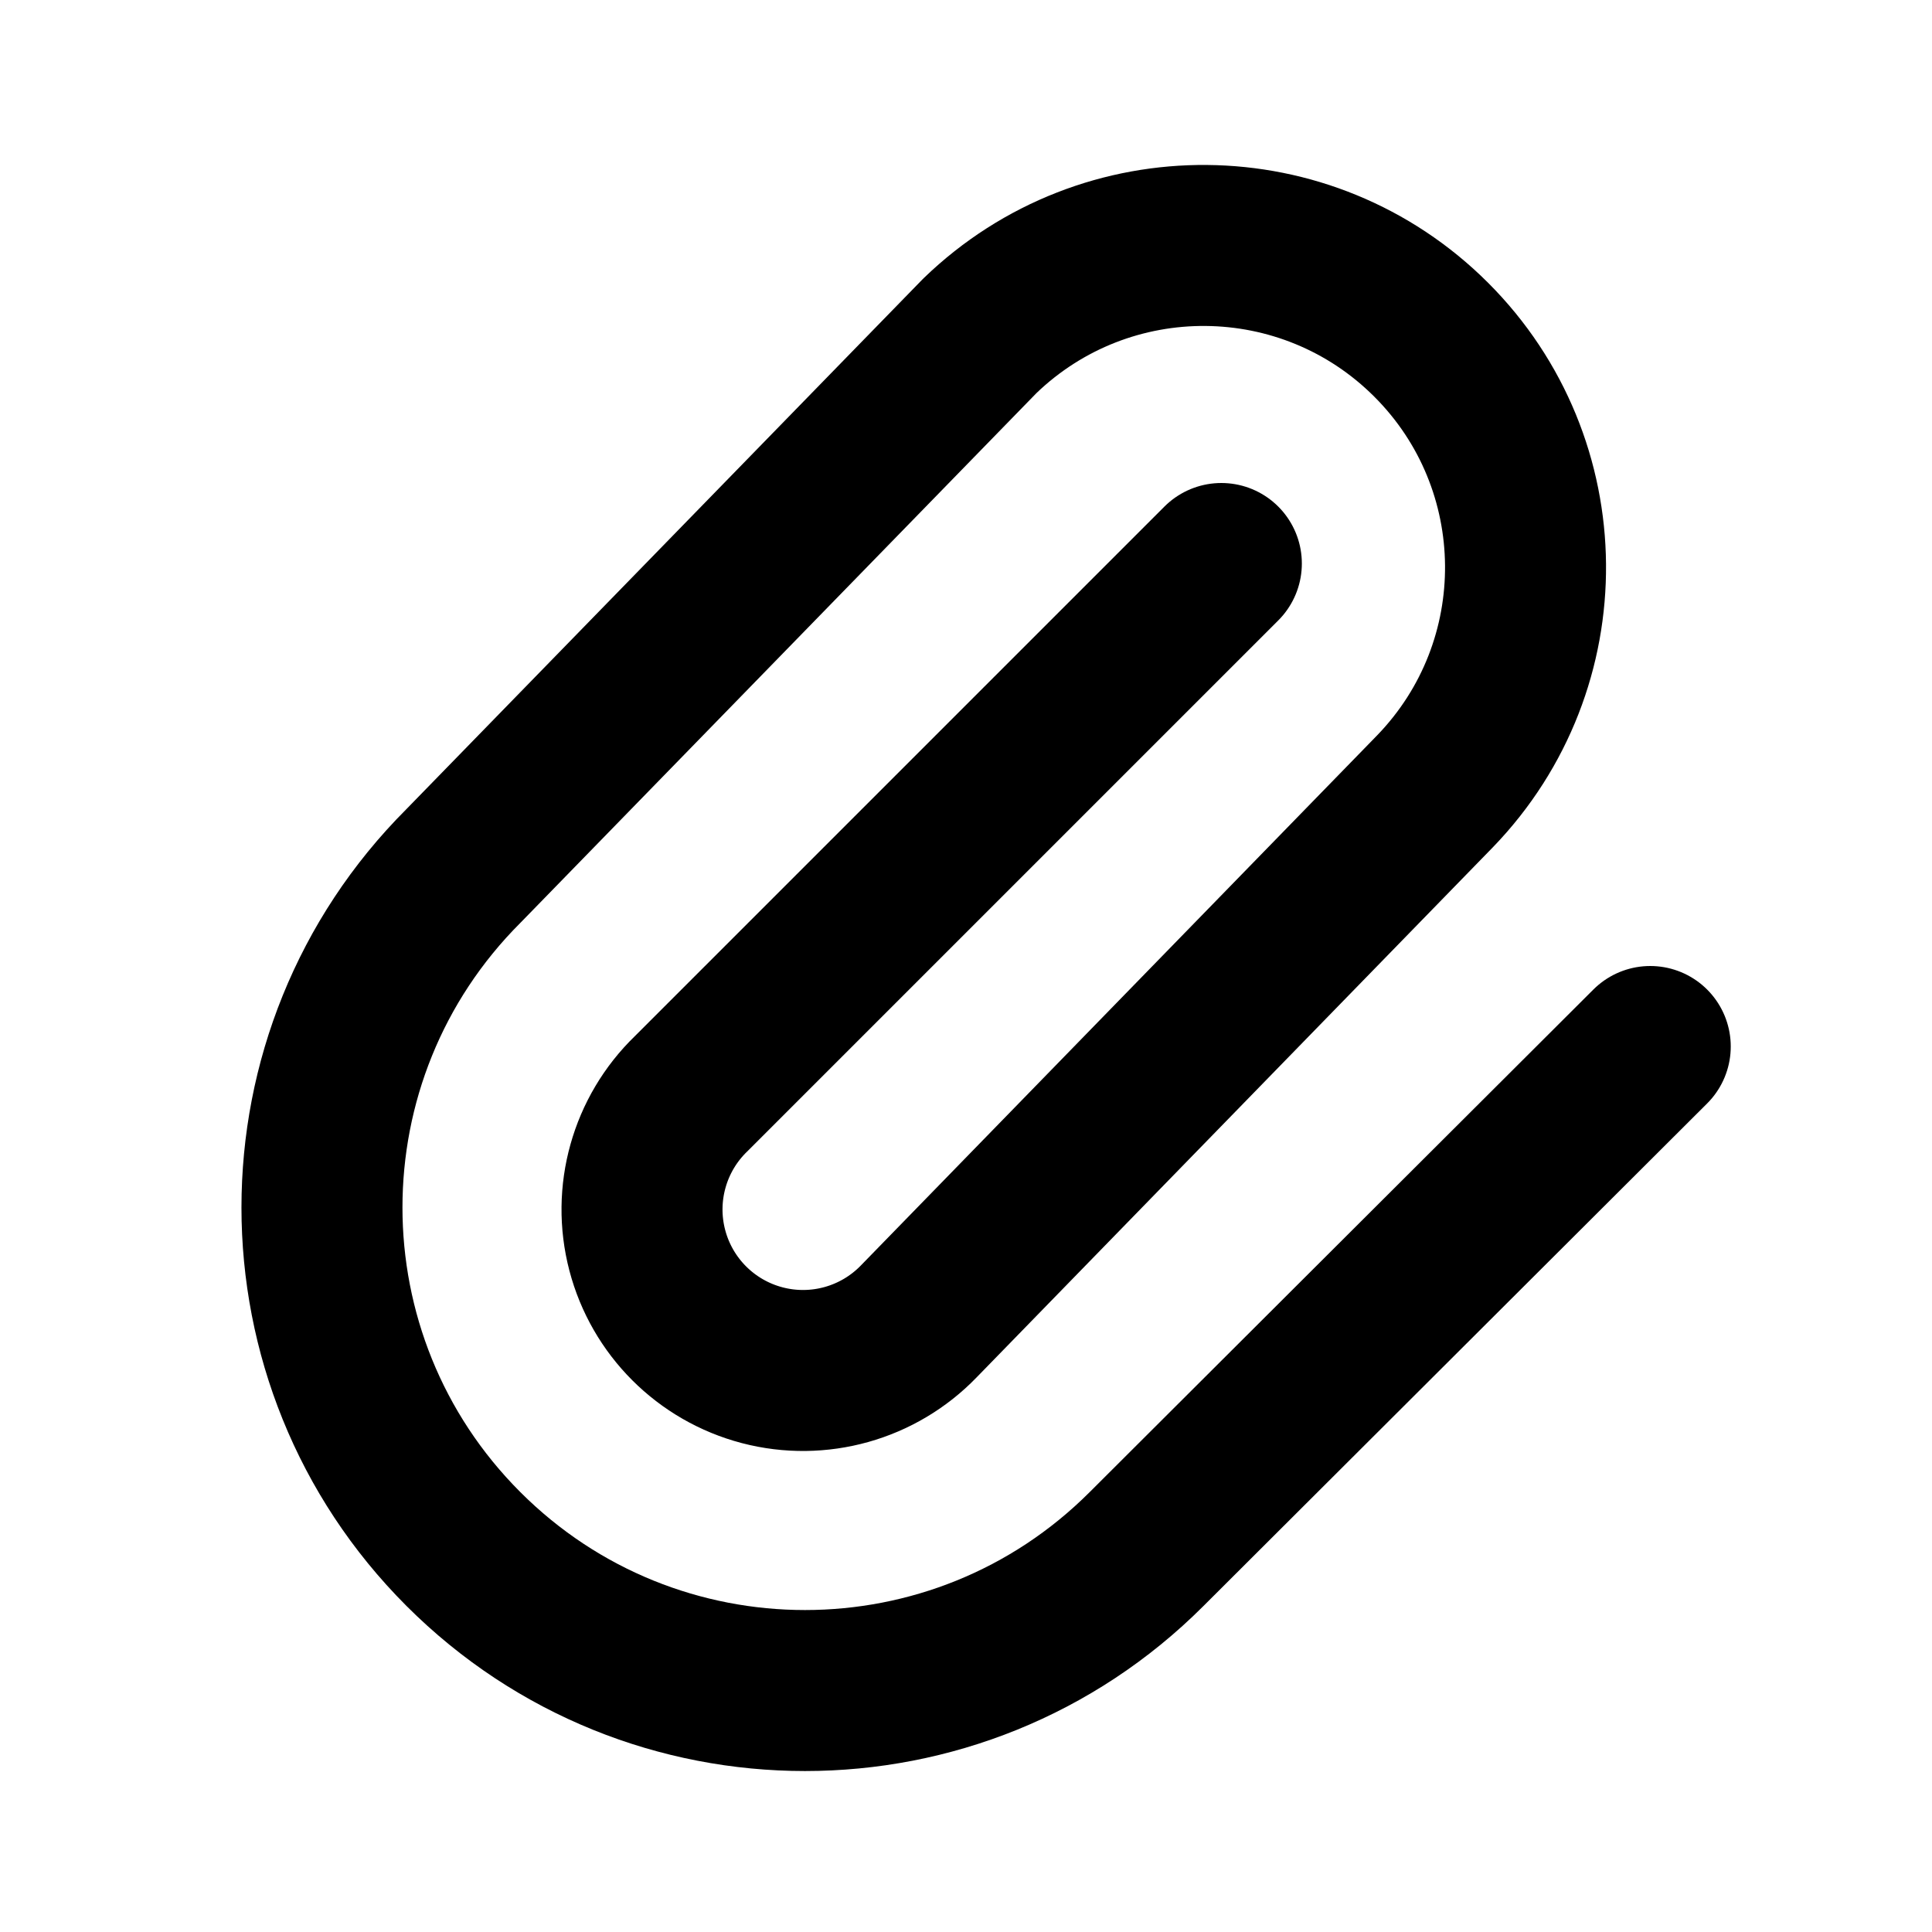
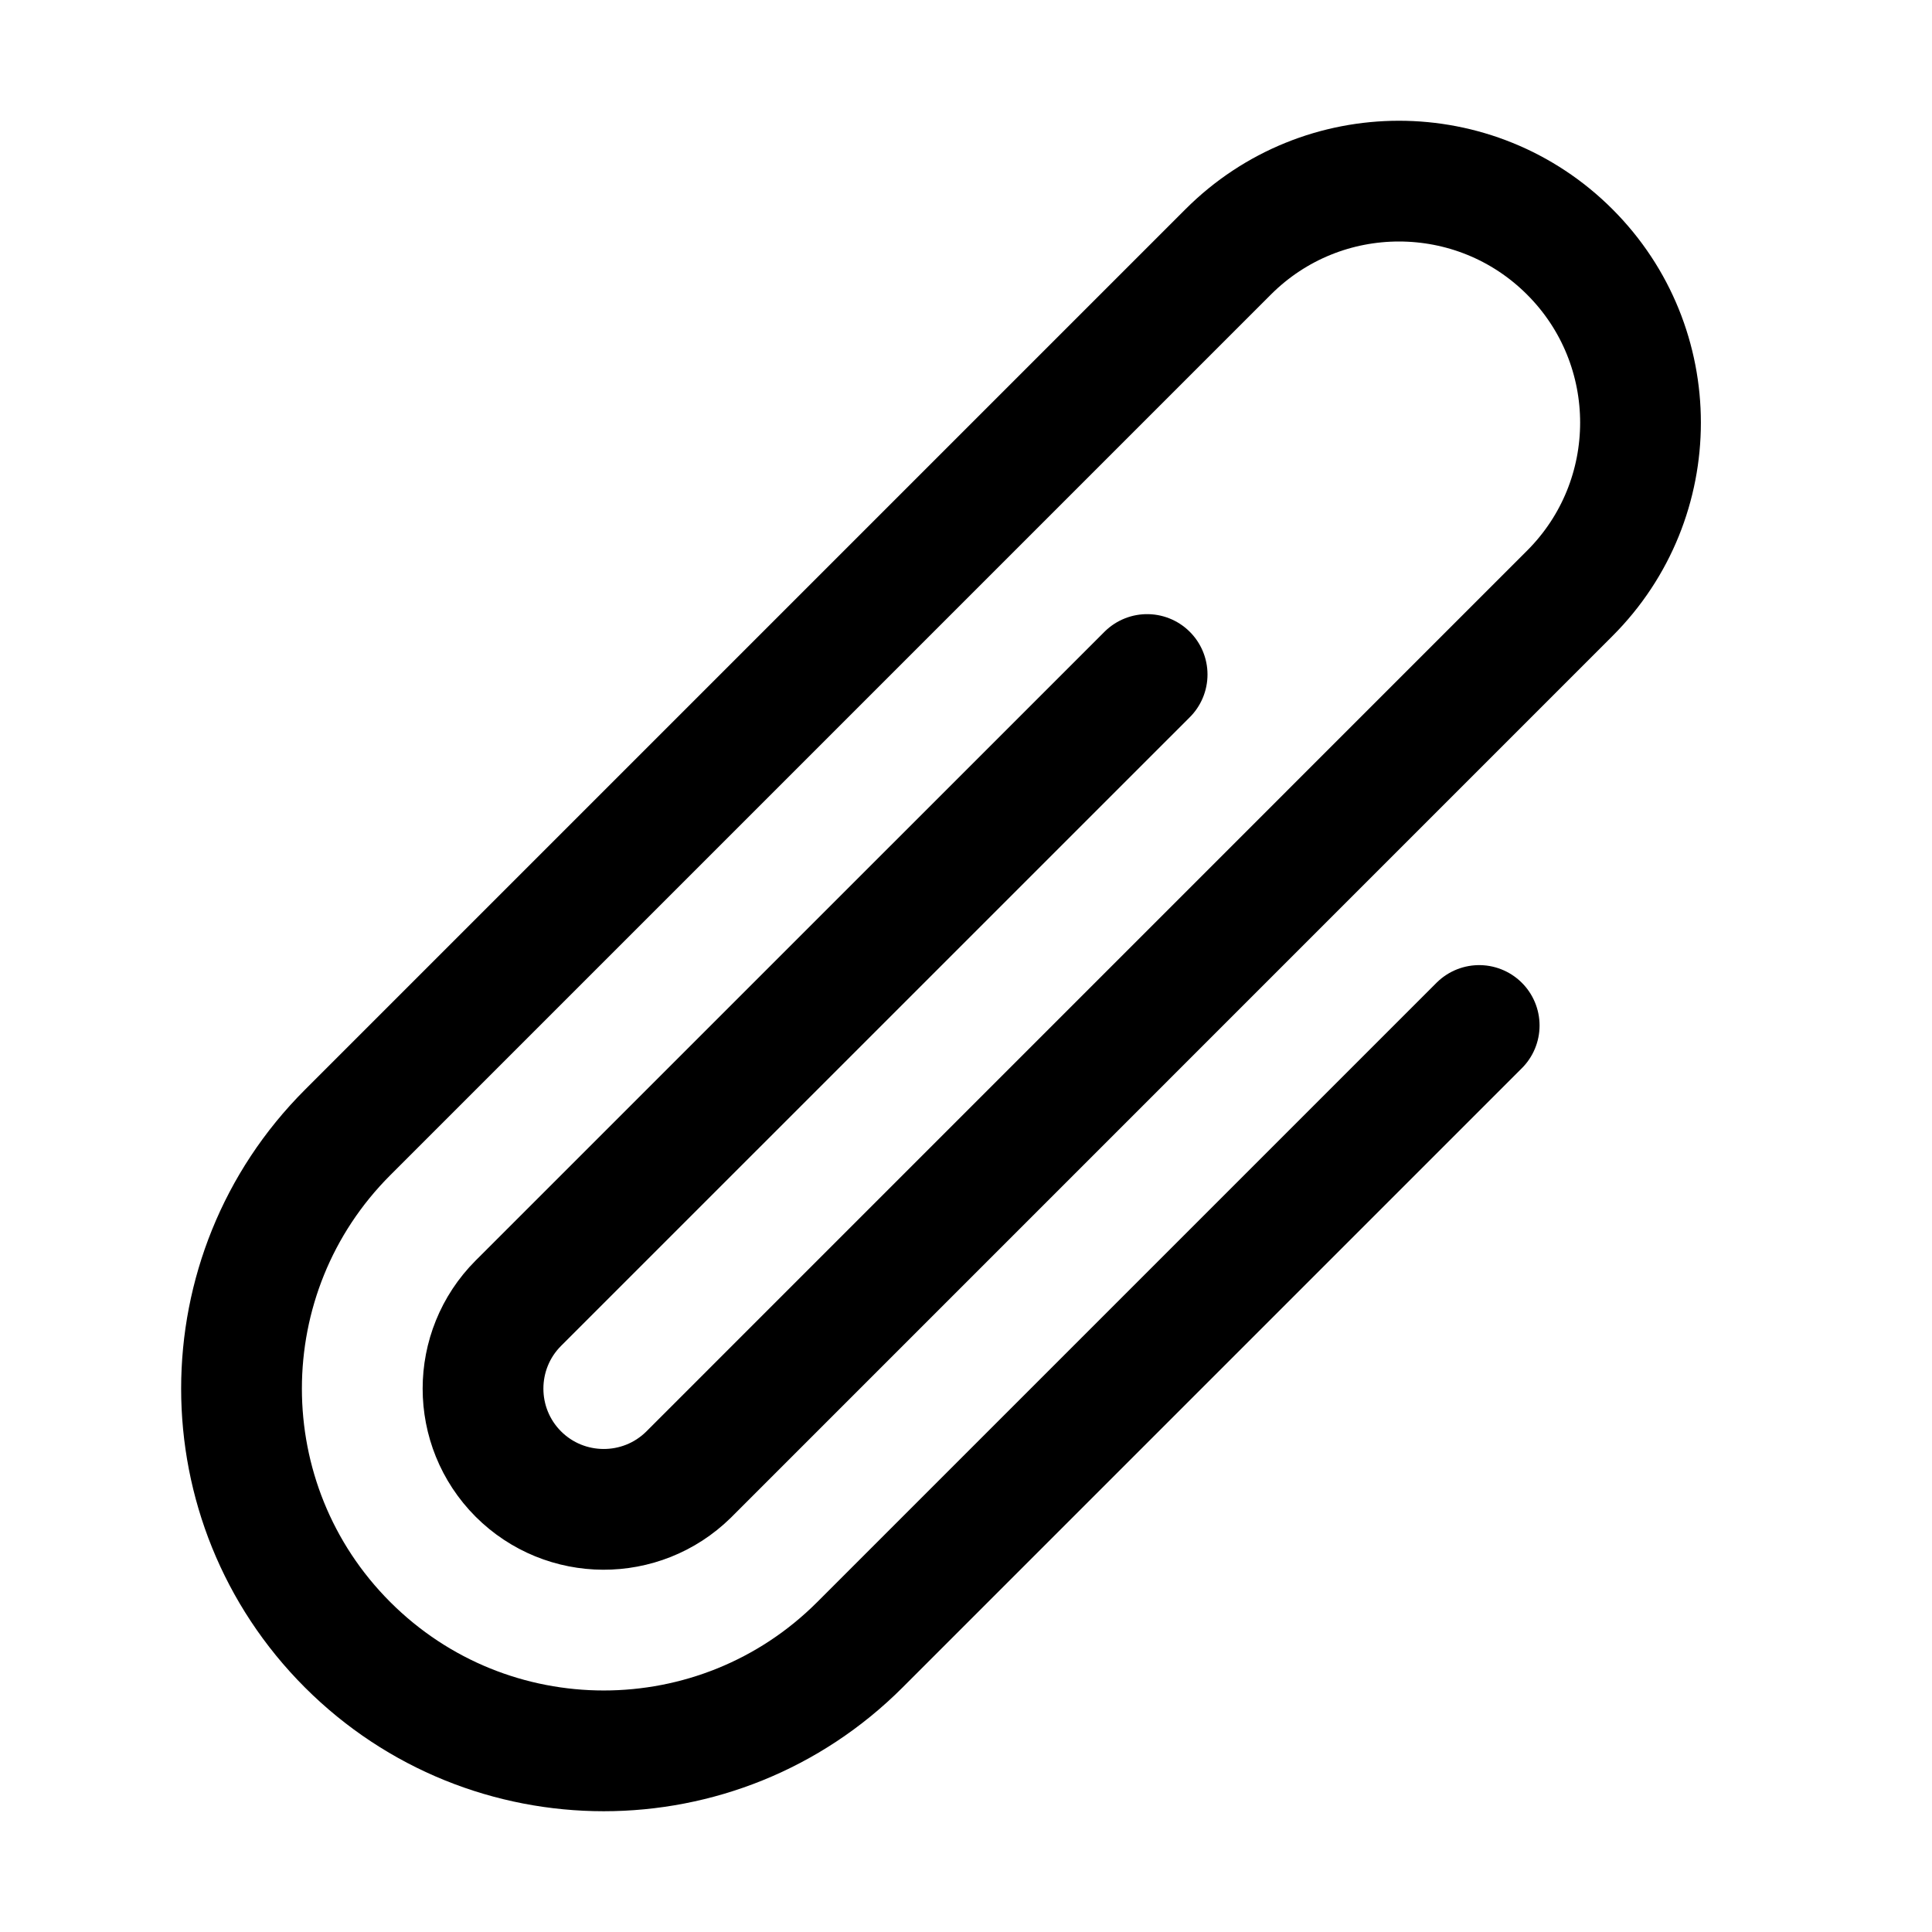
- <svg xmlns="http://www.w3.org/2000/svg" fill="none" viewBox="0 0 24 24" stroke="currentColor" aria-hidden="true">
-   <path stroke-linecap="round" stroke-linejoin="round" stroke-width="2" d="M15.172 7l-6.586 6.586a2 2 0 102.828 2.828l6.414-6.586a4 4 0 00-5.656-5.656l-6.415 6.585a6 6 0 108.486 8.486L20.5 13" />
+ <svg xmlns="http://www.w3.org/2000/svg" width="1em" height="1em" viewBox="0 0 24 24" fill="none">
+   <path d="M18.375 12.739L10.682 20.432C8.925 22.189 6.075 22.189 4.318 20.432C2.561 18.675 2.561 15.825 4.318 14.068L15.257 3.129C16.429 1.957 18.328 1.957 19.5 3.129C20.672 4.3 20.672 6.2 19.5 7.371L8.552 18.32M8.561 18.311C8.558 18.314 8.555 18.317 8.552 18.32M14.25 8.379L6.439 16.189C5.854 16.775 5.854 17.725 6.439 18.311C7.022 18.893 7.965 18.896 8.552 18.32" stroke="currentColor" stroke-width="1.5" stroke-linecap="round" stroke-linejoin="round" />
</svg>
